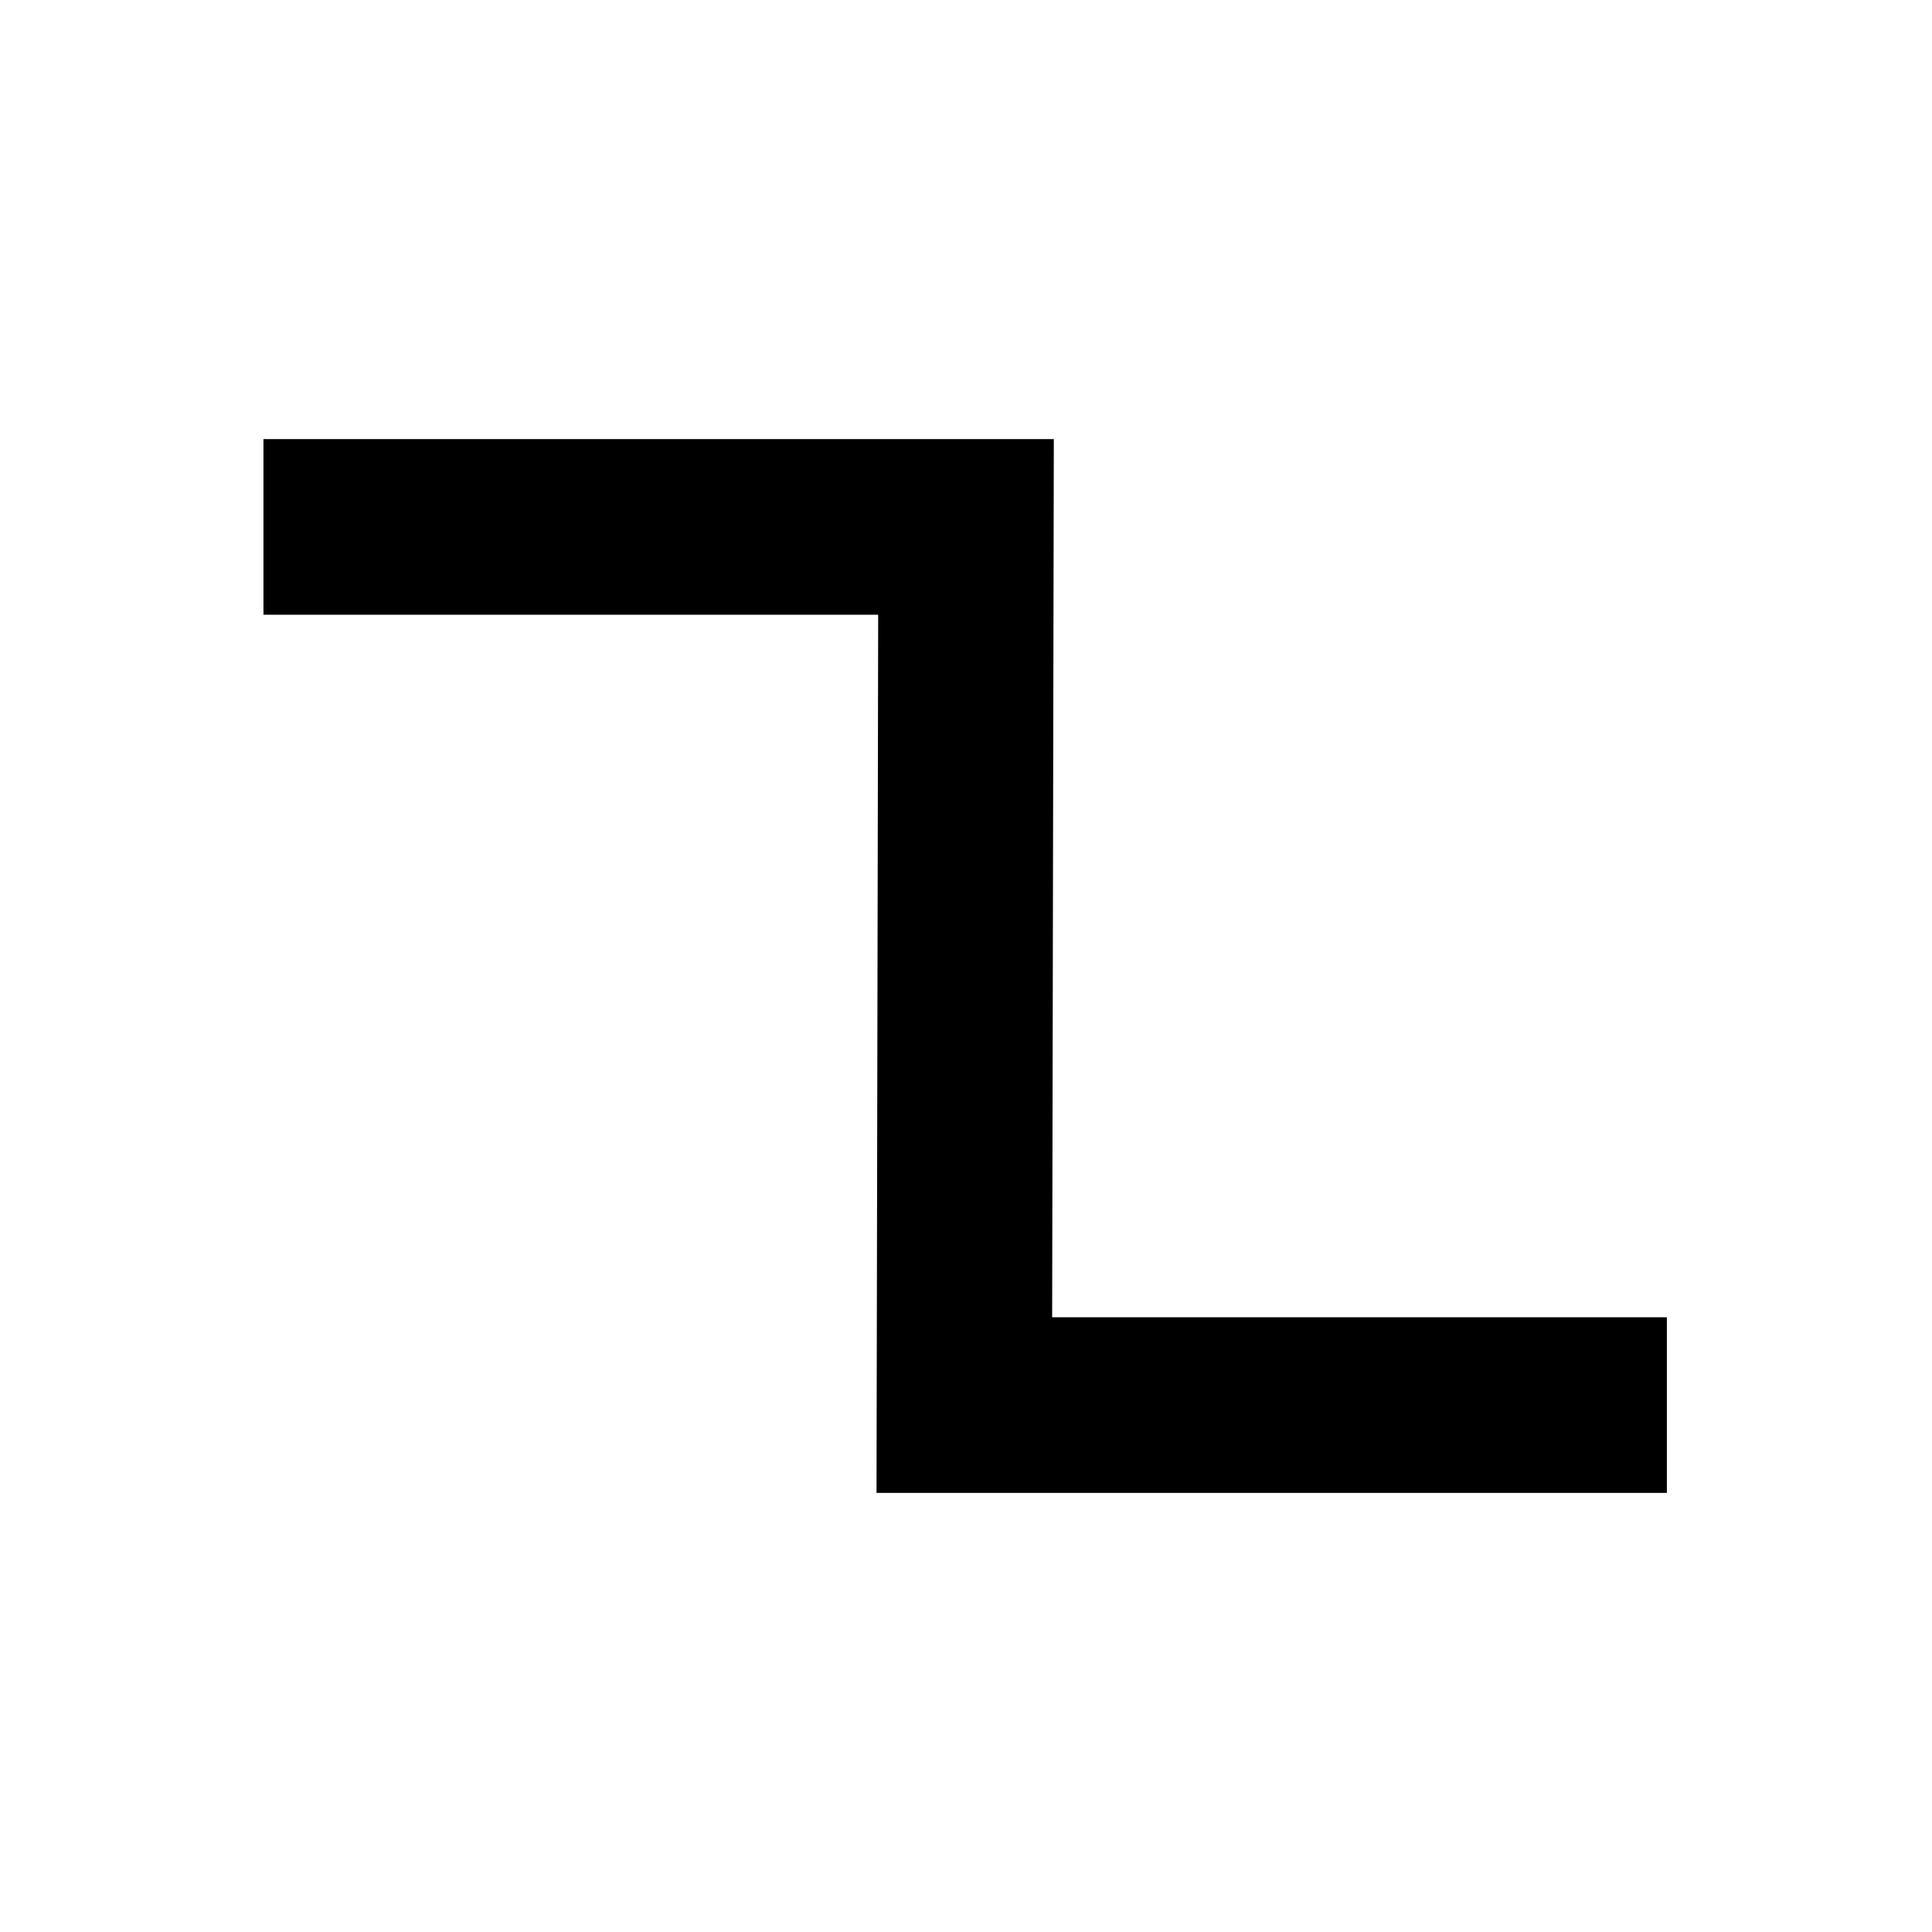
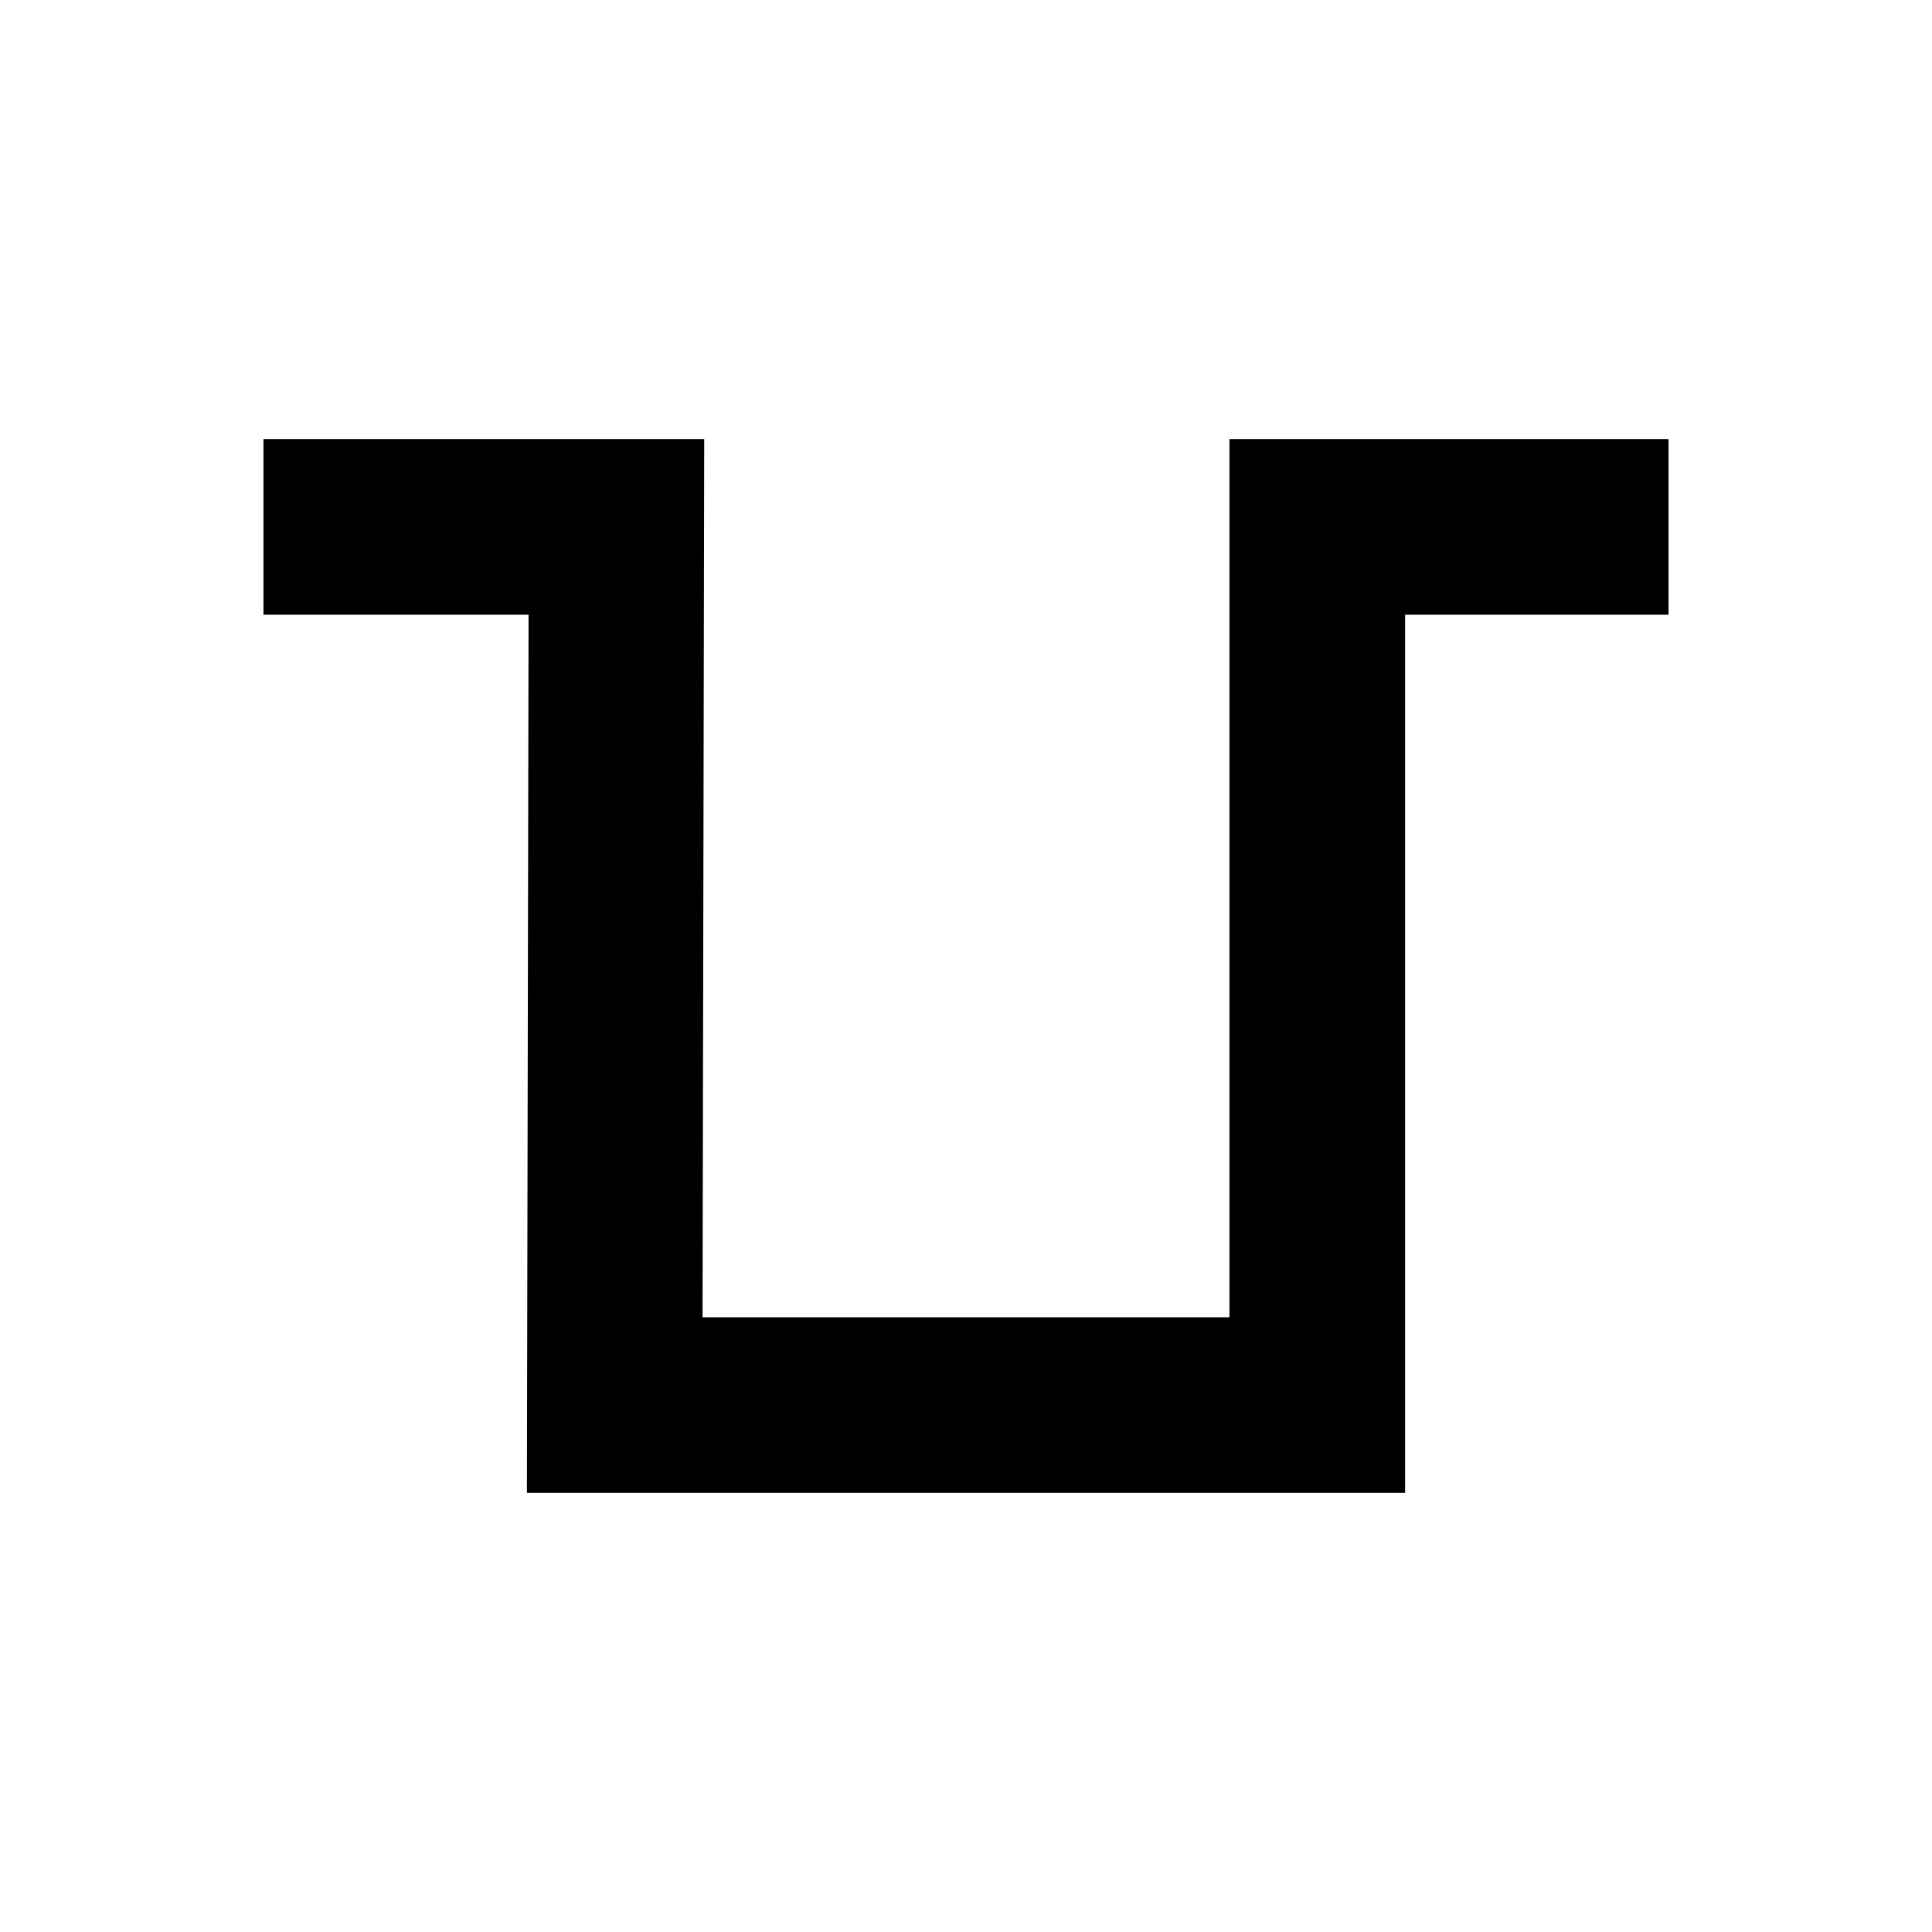
<svg xmlns="http://www.w3.org/2000/svg" viewBox="0 0 22 22" version="1.1" id="svg5">
  <defs id="defs9" />
  <style type="text/css" id="current-color-scheme">
        .ColorScheme-Text {
            color:#232629;
        }
    </style>
-   <path style="fill:#000000;fill-opacity:1;stroke:none;stroke-width:1px;stroke-linecap:butt;stroke-linejoin:miter;stroke-opacity:1" d="m 18.981,17 h -9 L 10,7 H 3 V 5 h 9 l -0.019,10 h 7 v 2 0" id="path17" />
+   <path style="fill:#000000;fill-opacity:1;stroke:none;stroke-width:1px;stroke-linecap:butt;stroke-linejoin:miter;stroke-opacity:1" d="M 16,17 H 14 6 L 6.019,7 H 3 V 5 H 8.019 L 8,15 h 6 V 5 h 5 v 2 h -3" id="path17" />
</svg>
